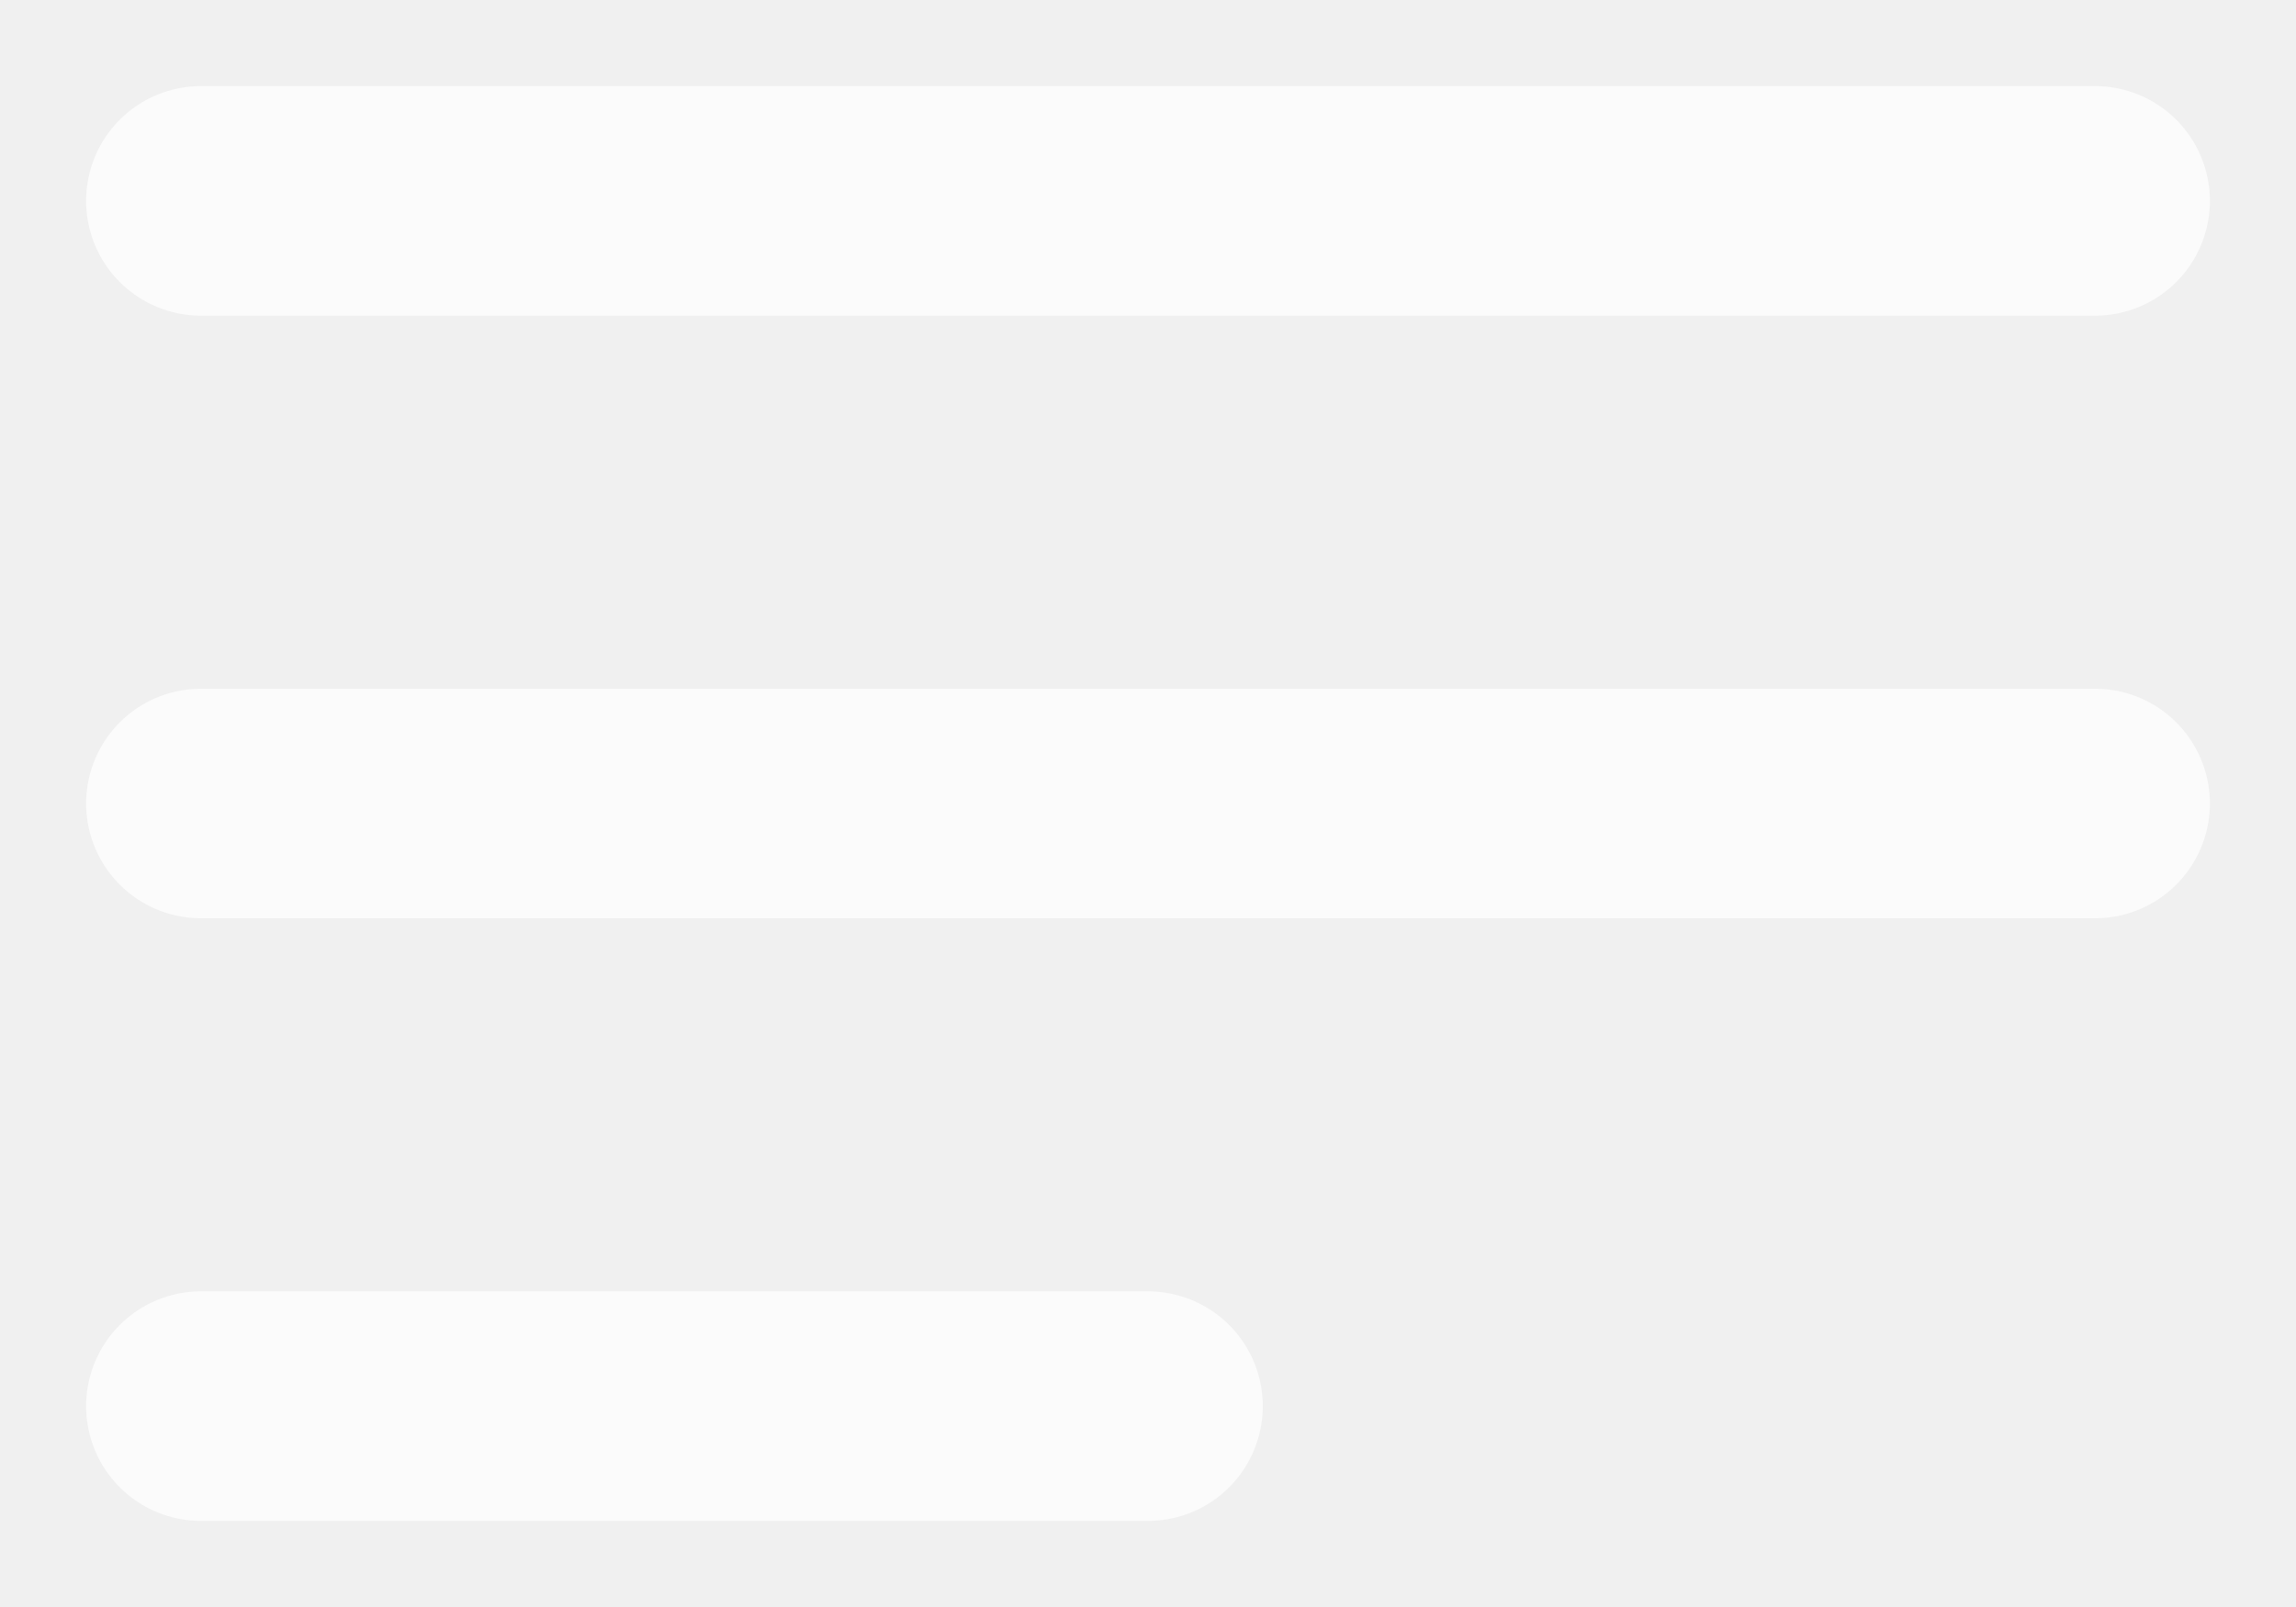
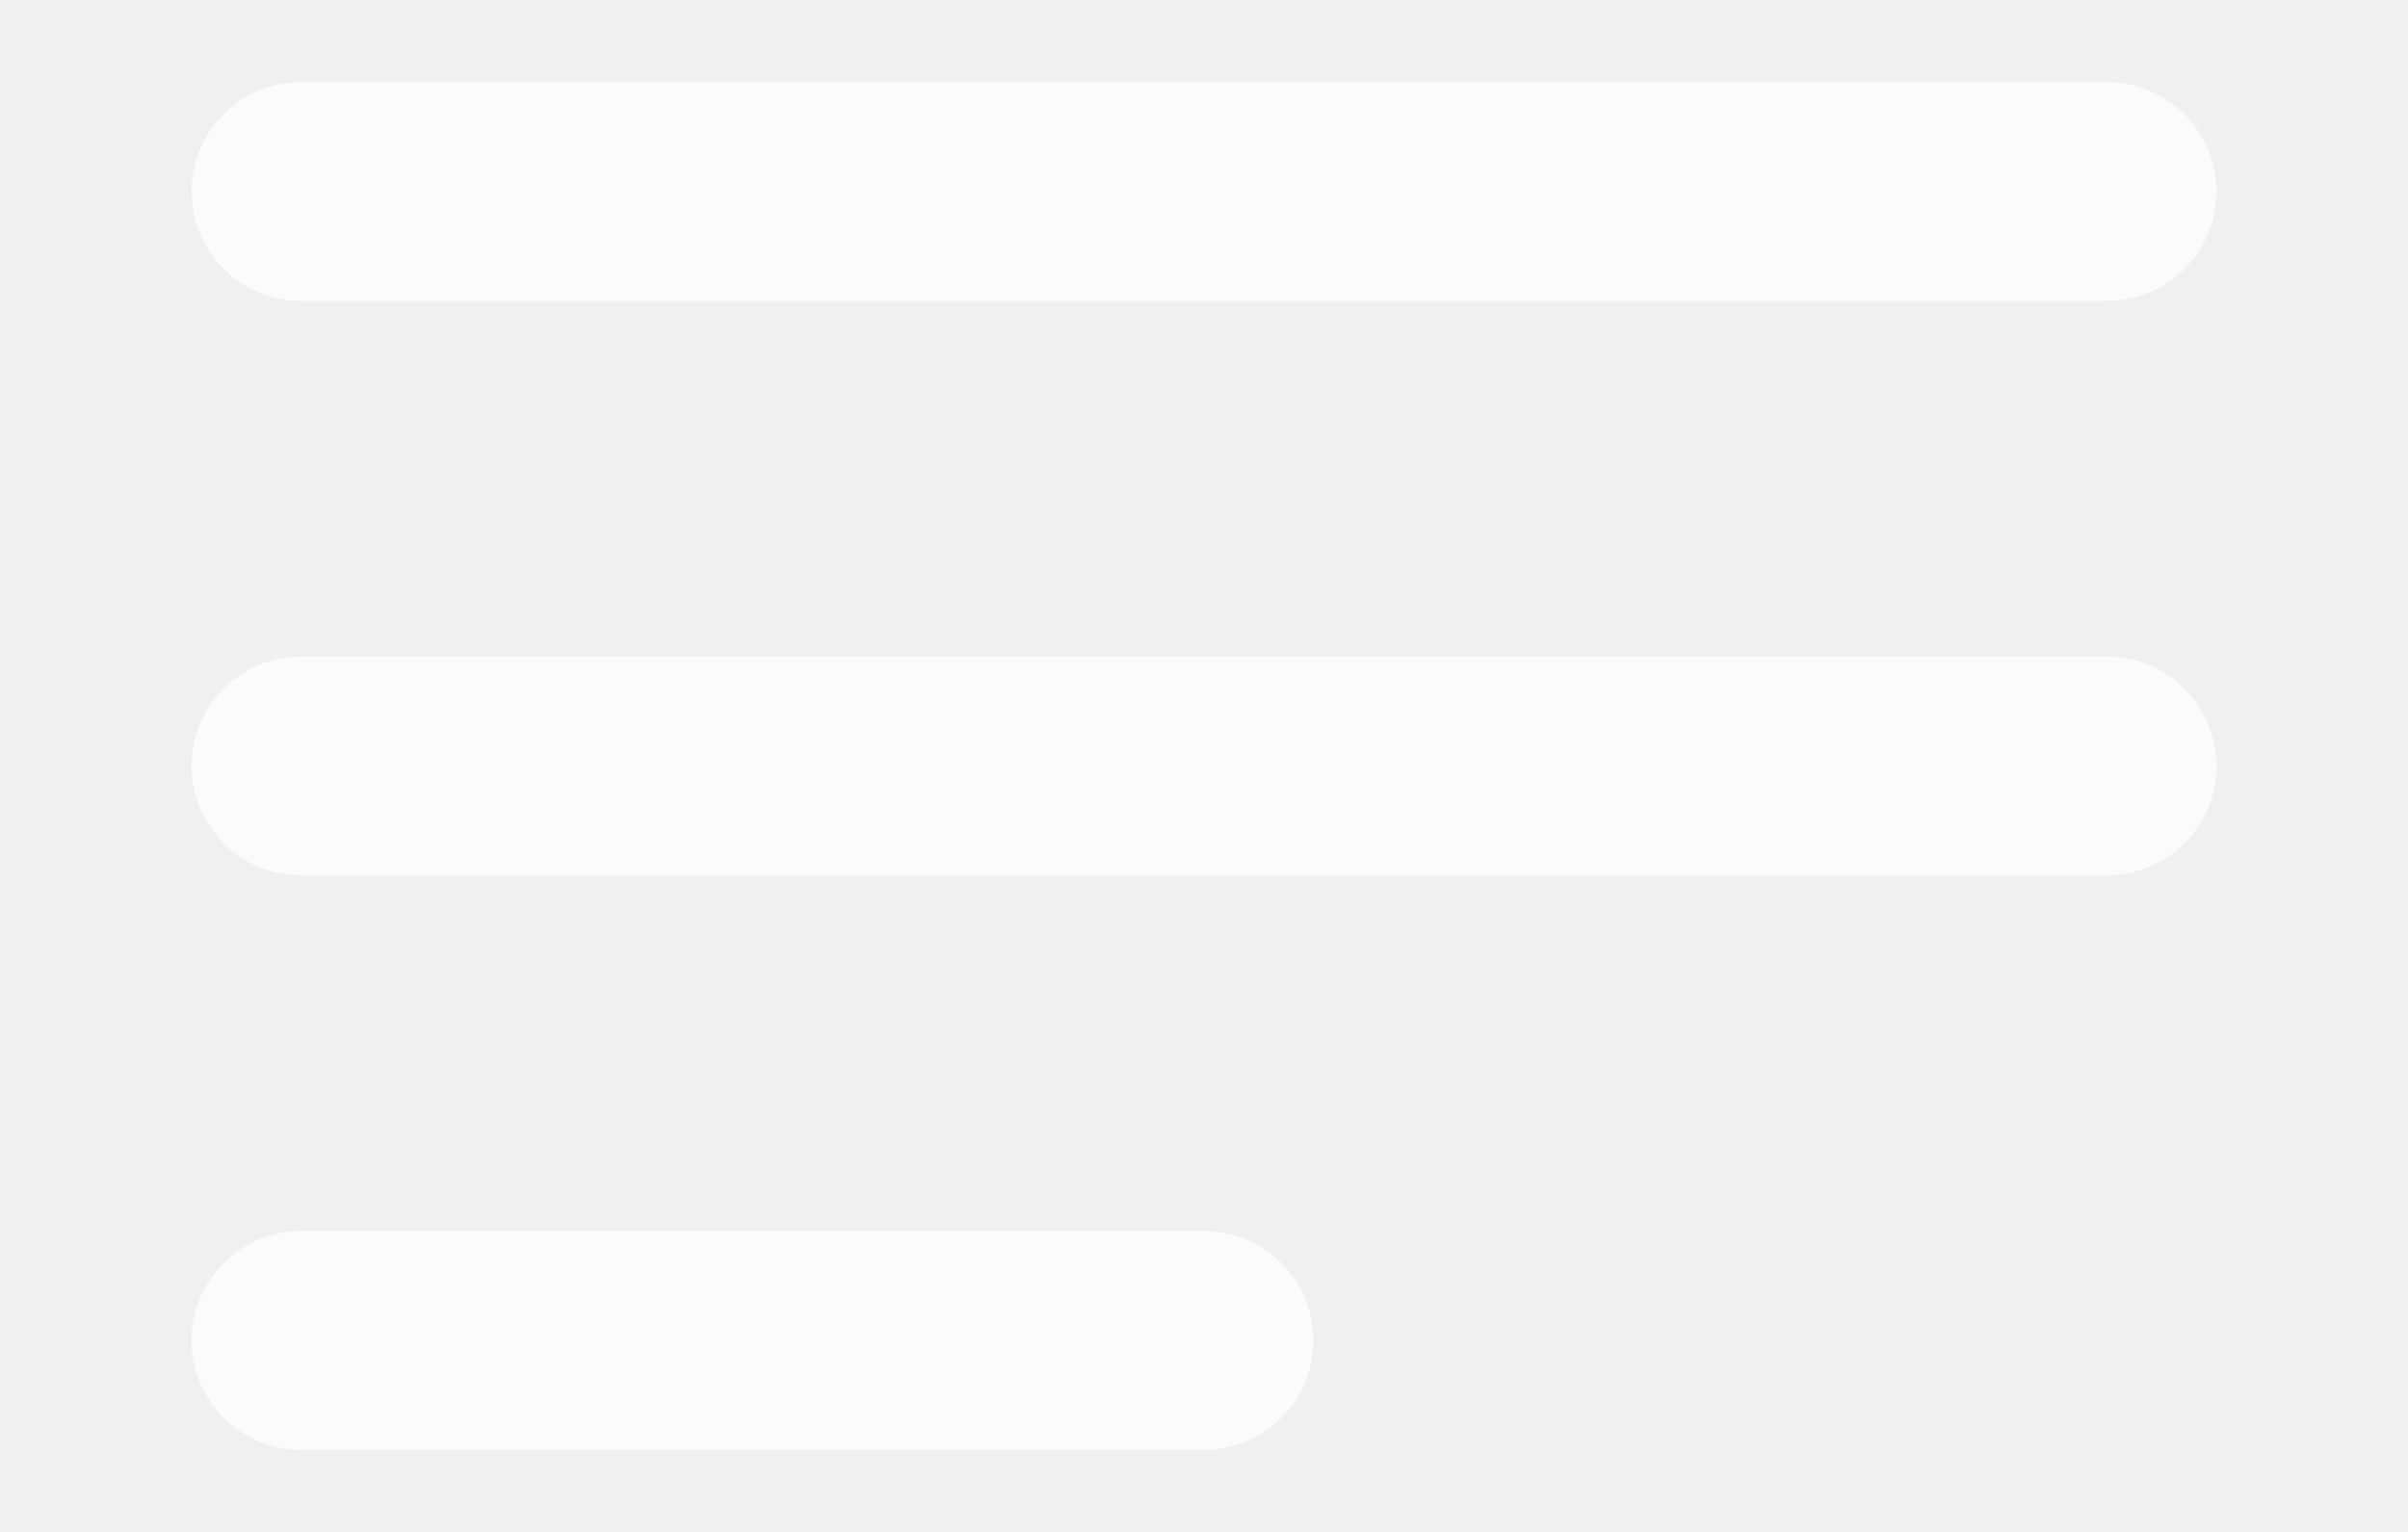
- <svg xmlns="http://www.w3.org/2000/svg" width="20" height="14" viewBox="0 0 20 14" fill="none">
+ <svg xmlns="http://www.w3.org/2000/svg" width="16.5" height="10.5" viewBox="0 0 20 14" fill="none">
  <path id="Vector" d="M1.75 1.75H18.25M1.75 7H18.25M1.75 12.25H10" stroke="white" stroke-opacity="0.7" stroke-width="2" stroke-linecap="round" stroke-linejoin="round" />
</svg>
